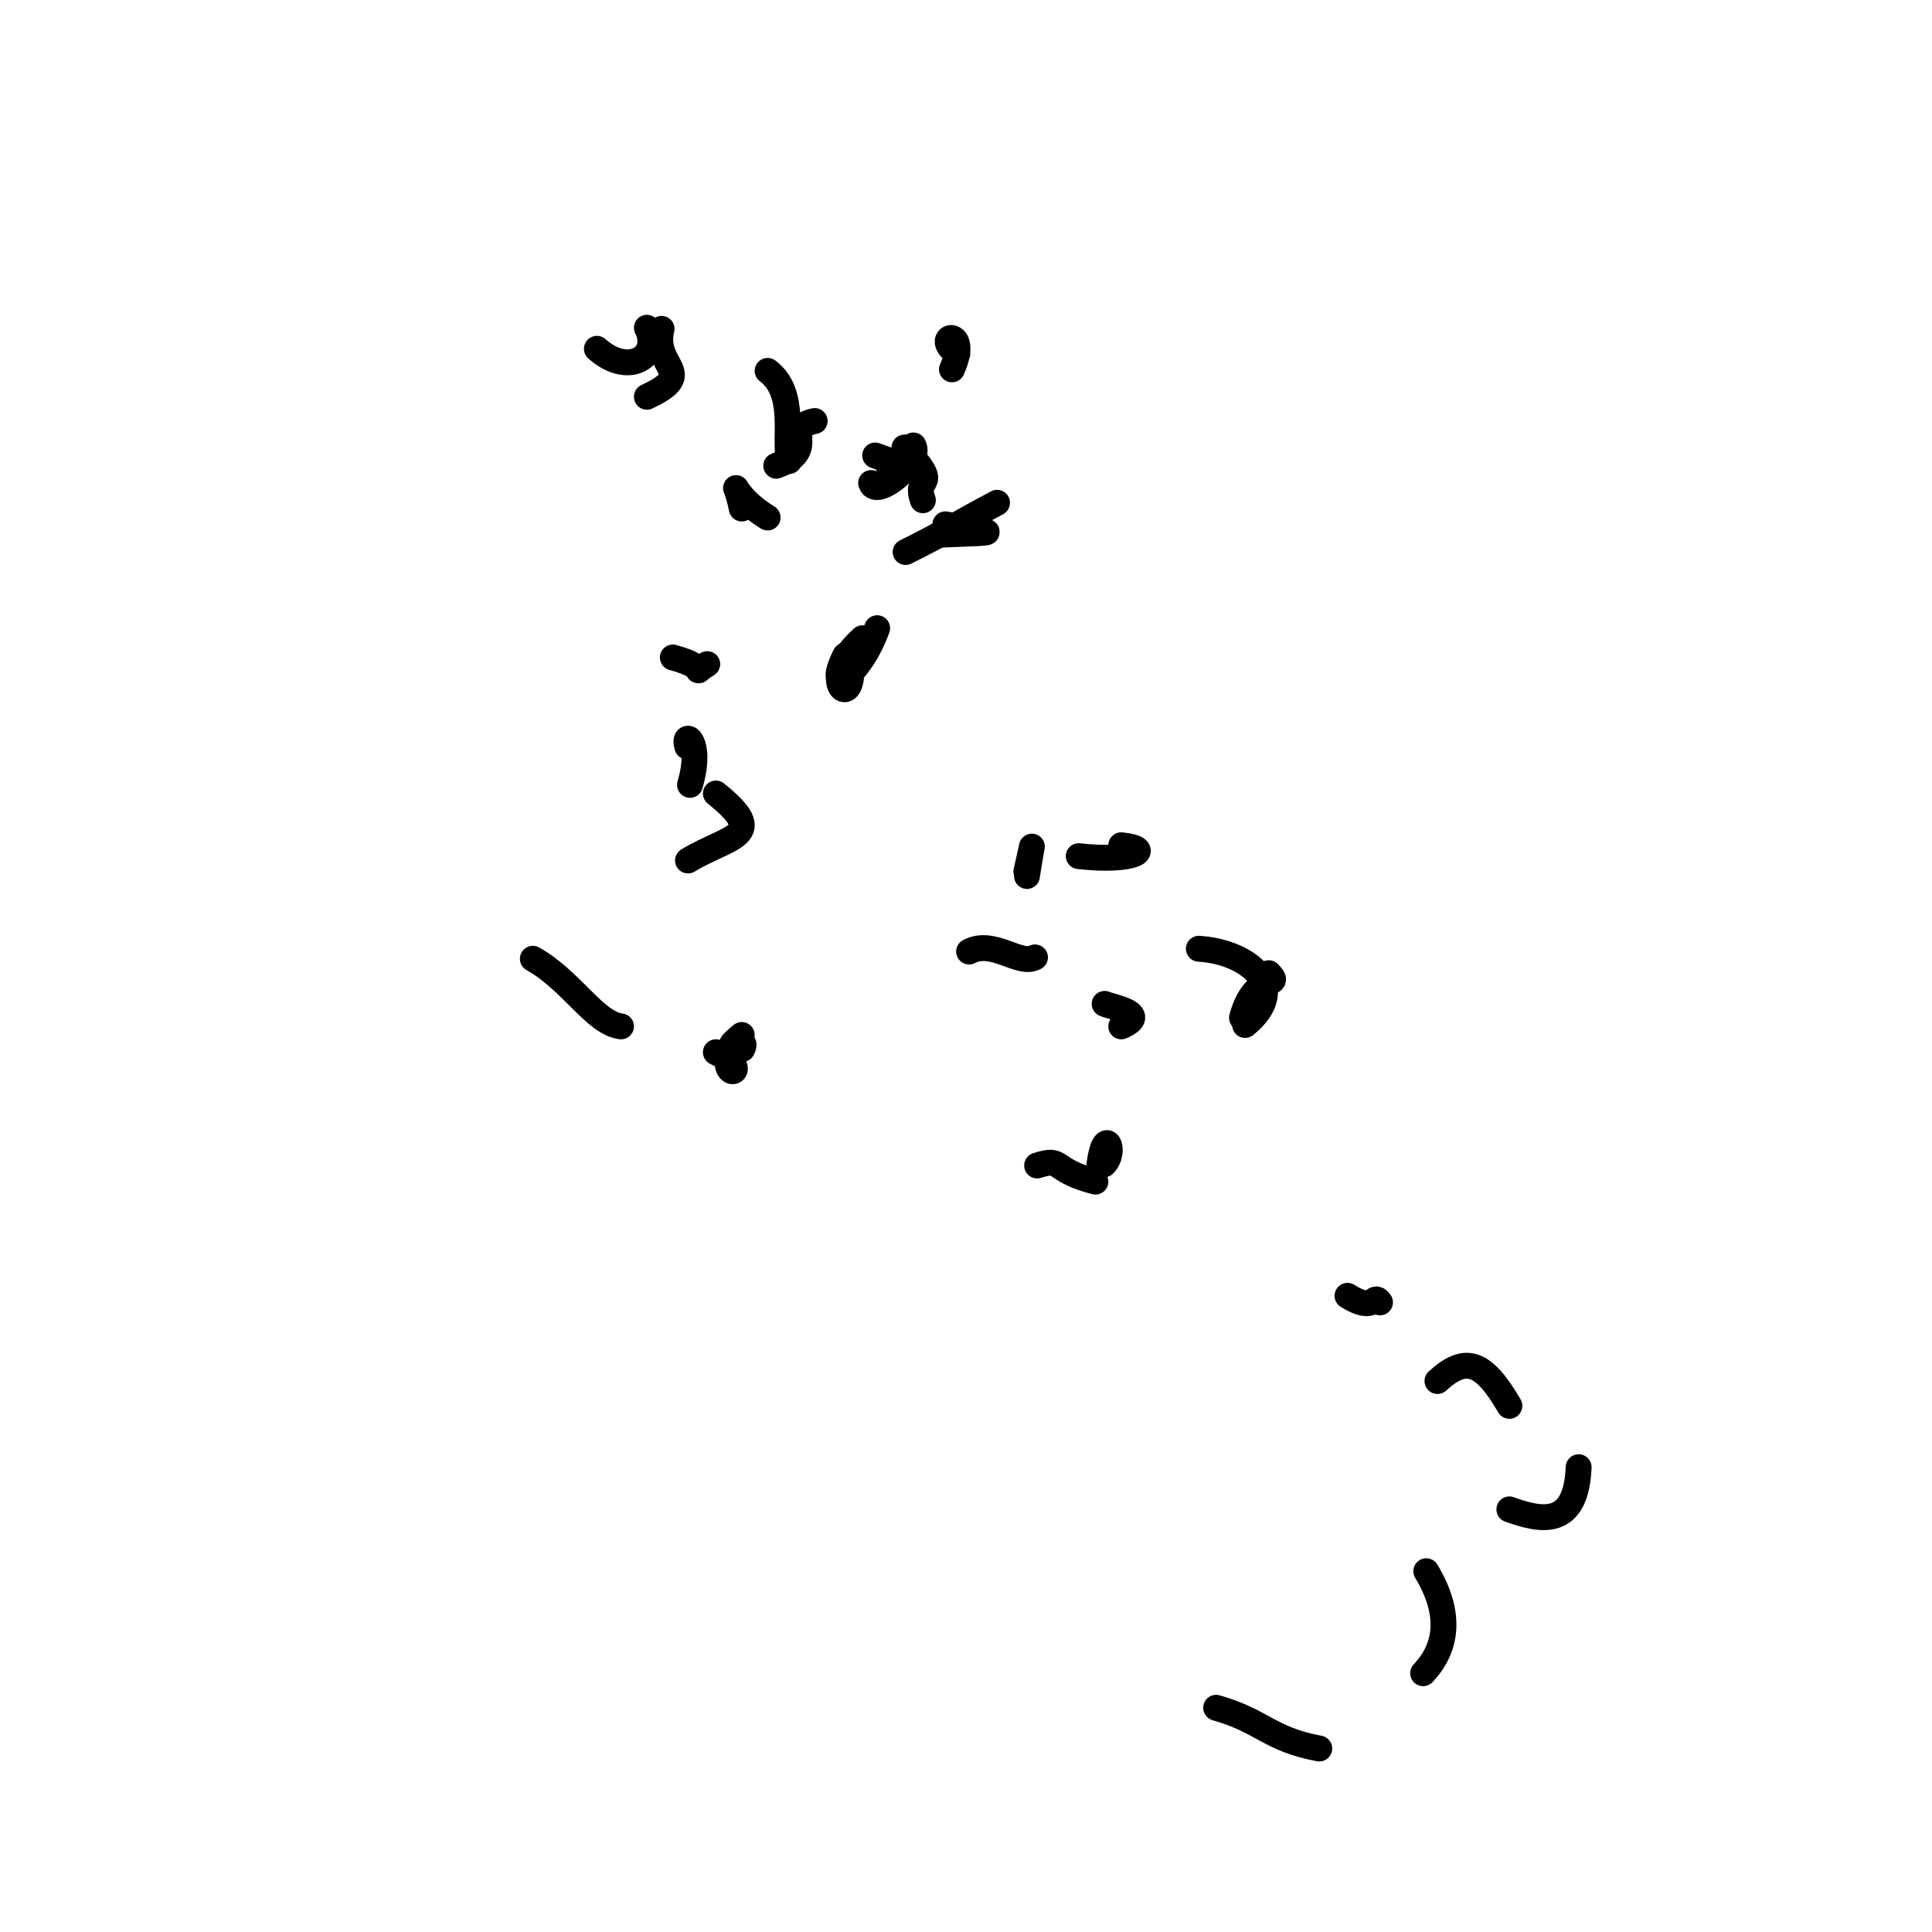
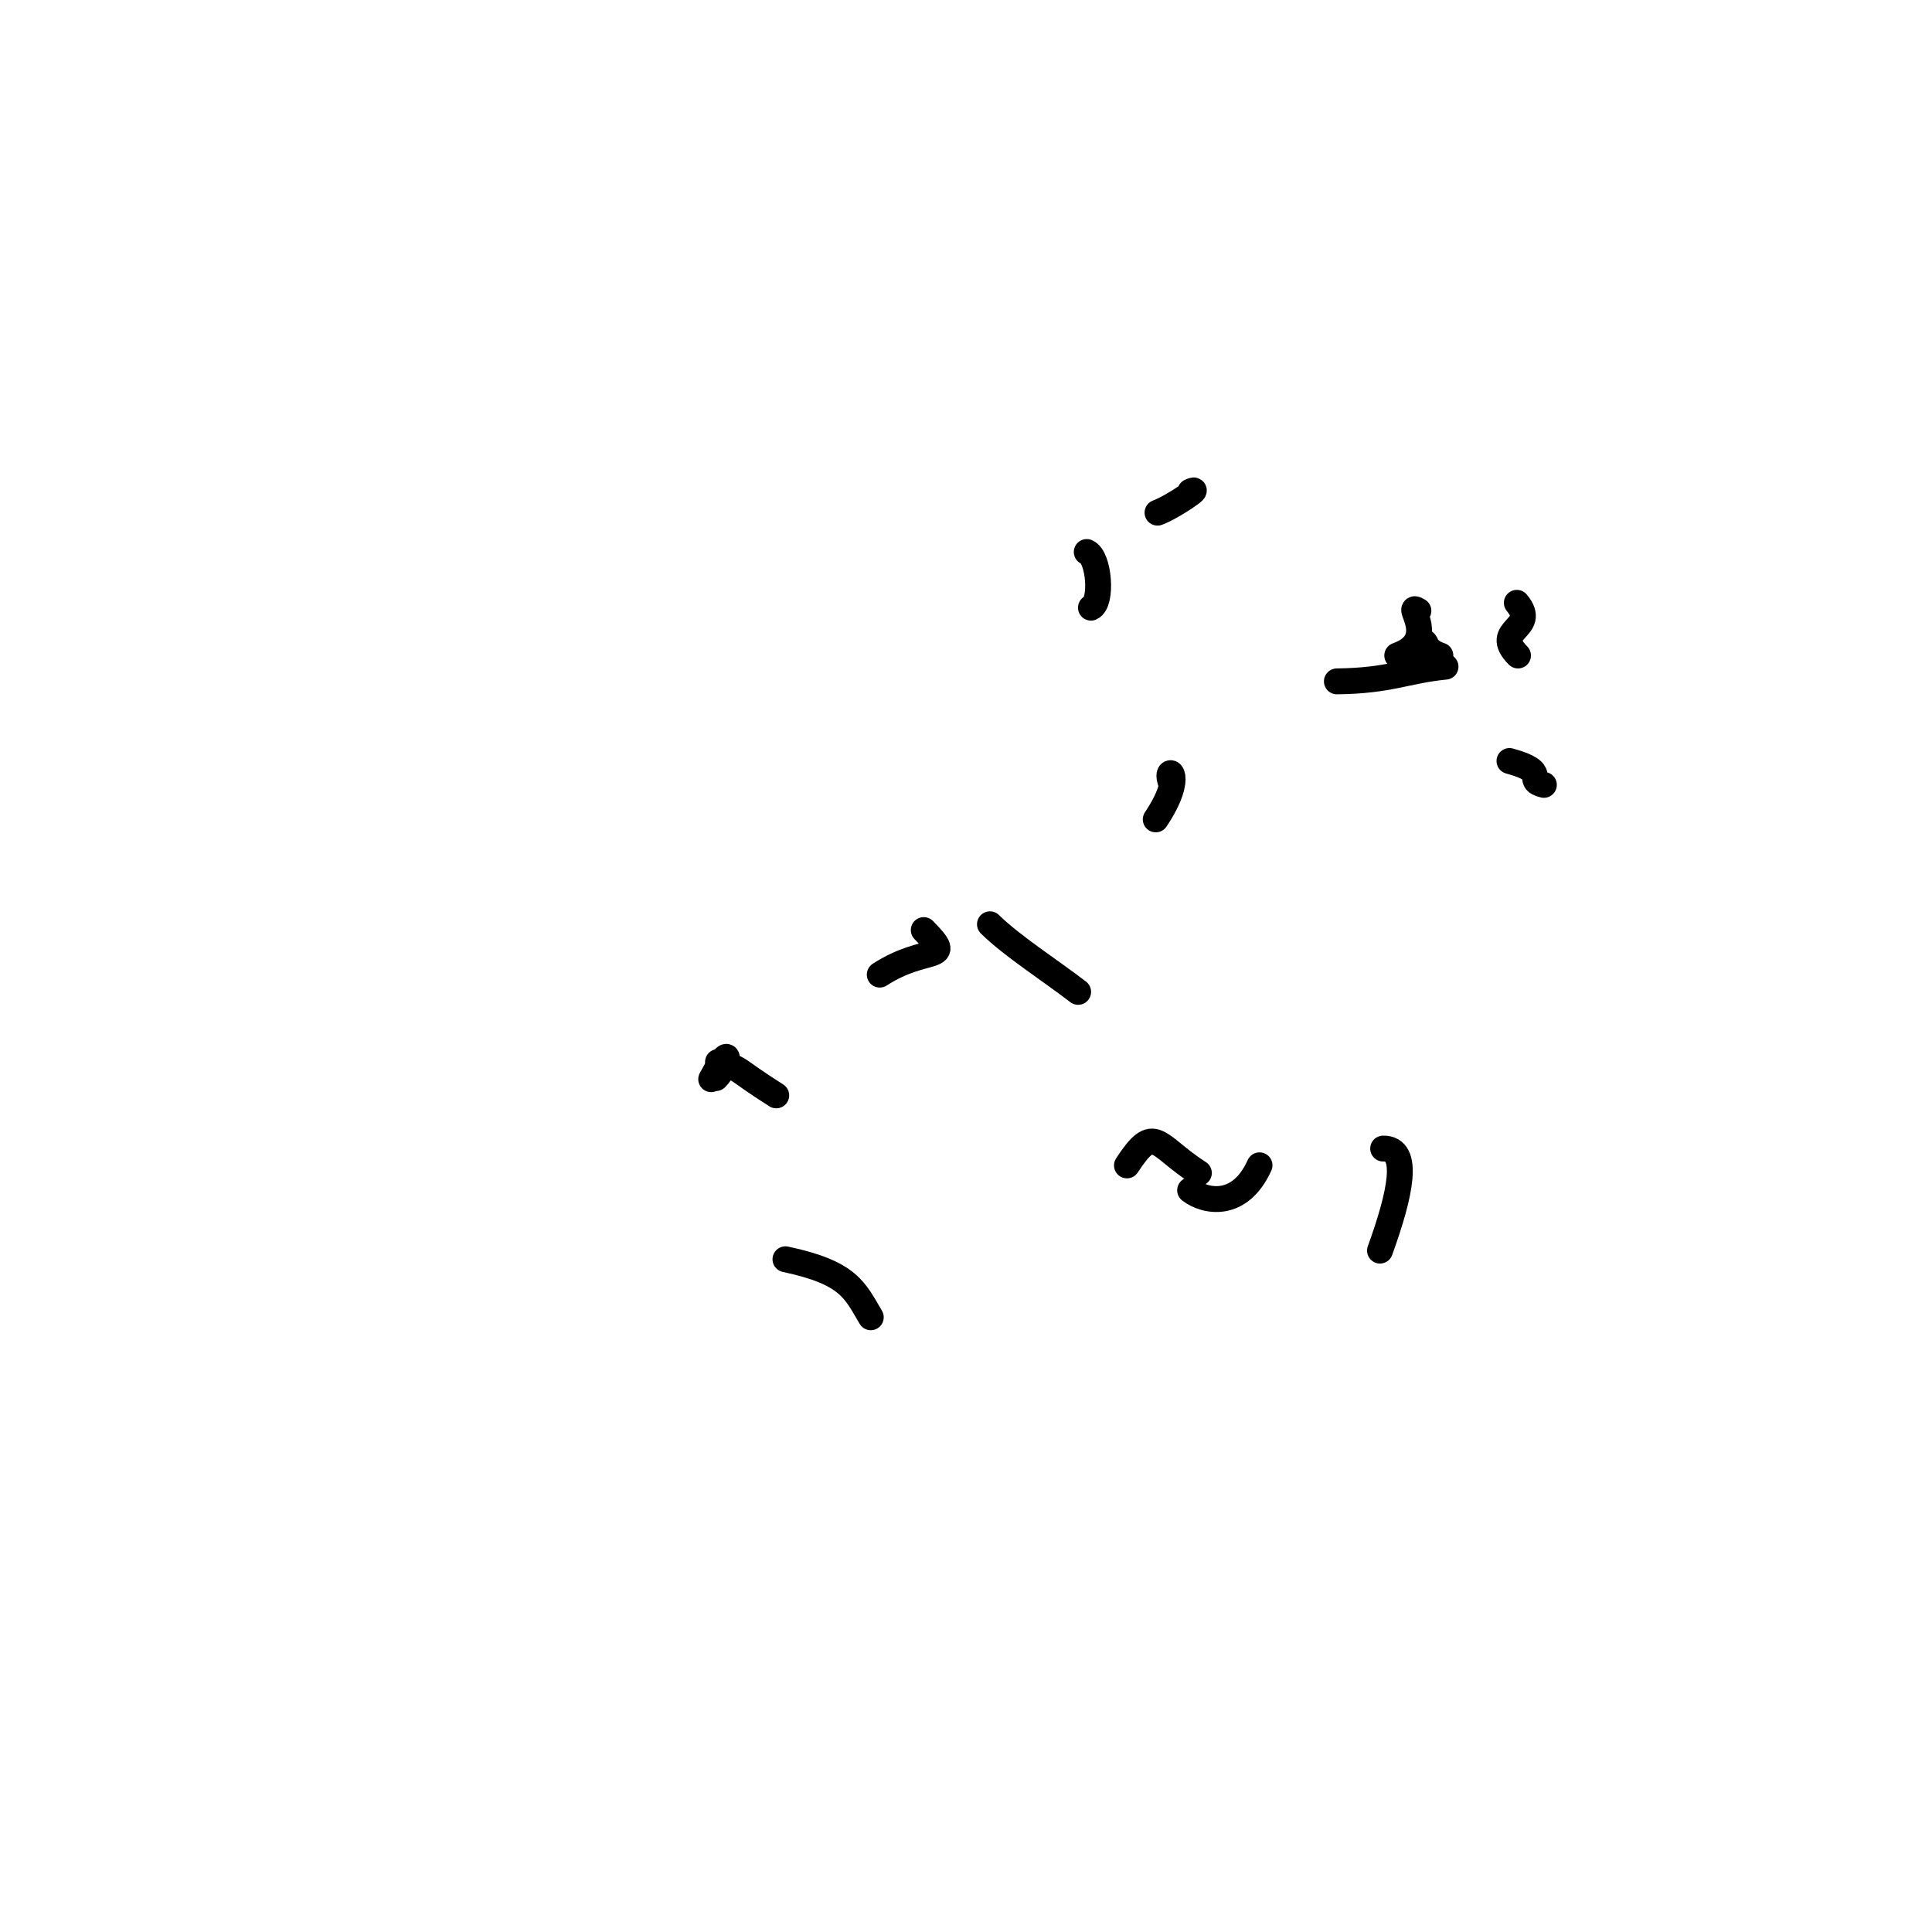
<svg xmlns="http://www.w3.org/2000/svg" version="1.1" width="224" height="224">
  <defs />
  <g>
-     <path d="M 80 91 C 81.561 85.69 79.041 84.579 79.691 86.559" stroke-width="3.0" fill="none" stroke="rgb(0, 0, 0)" stroke-opacity="1.0" stroke-linecap="round" stroke-linejoin="round" />
-     <path d="M 165 193.999 C 169.392 189.373 166.522 184.107 165.365 182.168" stroke-width="3.0" fill="none" stroke="rgb(0, 0, 0)" stroke-opacity="1.0" stroke-linecap="round" stroke-linejoin="round" />
-     <path d="M 127.001 137 C 121.698 135.626 123.379 134.133 120.245 135.13" stroke-width="3.0" fill="none" stroke="rgb(0, 0, 0)" stroke-opacity="1.0" stroke-linecap="round" stroke-linejoin="round" />
-     <path d="M 143.999 118 C 145.466 112.473 148.892 114.692 147.102 112.833" stroke-width="3.0" fill="none" stroke="rgb(0, 0, 0)" stroke-opacity="1.0" stroke-linecap="round" stroke-linejoin="round" />
-     <path d="M 90 54 C 95.121 52.171 90.56 49.644 94.452 48.815" stroke-width="3.0" fill="none" stroke="rgb(0, 0, 0)" stroke-opacity="1.0" stroke-linecap="round" stroke-linejoin="round" />
-     <path d="M 89 43 C 92.439 45.573 90.846 50.874 91.485 53.454" stroke-width="3.0" fill="none" stroke="rgb(0, 0, 0)" stroke-opacity="1.0" stroke-linecap="round" stroke-linejoin="round" />
-     <path d="M 175 175 C 178.686 176.327 182.74 177.194 183.032 170.108" stroke-width="3.0" fill="none" stroke="rgb(0, 0, 0)" stroke-opacity="1.0" stroke-linecap="round" stroke-linejoin="round" />
-     <path d="M 72.002 119 C 68.956 118.639 66.244 113.649 61.777 111.162" stroke-width="3.0" fill="none" stroke="rgb(0, 0, 0)" stroke-opacity="1.0" stroke-linecap="round" stroke-linejoin="round" />
-     <path d="M 128 135 C 129.521 133.484 128.067 130.231 127.455 135.123" stroke-width="3.0" fill="none" stroke="rgb(0, 0, 0)" stroke-opacity="1.0" stroke-linecap="round" stroke-linejoin="round" />
-     <path d="M 75 38 C 76.657 41.222 72.973 43.788 69.205 40.439" stroke-width="3.0" fill="none" stroke="rgb(0, 0, 0)" stroke-opacity="1.0" stroke-linecap="round" stroke-linejoin="round" />
-     <path d="M 141 198 C 146.483 199.568 147.121 201.635 152.96 202.727" stroke-width="3.0" fill="none" stroke="rgb(0, 0, 0)" stroke-opacity="1.0" stroke-linecap="round" stroke-linejoin="round" />
-     <path d="M 175 163 C 171.965 157.77 169.898 157.158 166.661 160.119" stroke-width="3.0" fill="none" stroke="rgb(0, 0, 0)" stroke-opacity="1.0" stroke-linecap="round" stroke-linejoin="round" />
-     <path d="M 105 64 C 109.215 61.924 110.955 60.755 115.599 58.295" stroke-width="3.0" fill="none" stroke="rgb(0, 0, 0)" stroke-opacity="1.0" stroke-linecap="round" stroke-linejoin="round" />
-     <path d="M 88.999 60 C 84.369 57.159 85.065 54.441 86.002 58.96" stroke-width="3.0" fill="none" stroke="rgb(0, 0, 0)" stroke-opacity="1.0" stroke-linecap="round" stroke-linejoin="round" />
-     <path d="M 107 58 C 105.872 54.863 109.447 56.94 104.864 51.891" stroke-width="3.0" fill="none" stroke="rgb(0, 0, 0)" stroke-opacity="1.0" stroke-linecap="round" stroke-linejoin="round" />
-     <path d="M 82 77.001 C 79.626 78.429 82.898 77.559 78.011 76.23" stroke-width="3.0" fill="none" stroke="rgb(0, 0, 0)" stroke-opacity="1.0" stroke-linecap="round" stroke-linejoin="round" />
-     <path d="M 139 110 C 144.556 110.326 149.832 114.367 144.361 118.838" stroke-width="3.0" fill="none" stroke="rgb(0, 0, 0)" stroke-opacity="1.0" stroke-linecap="round" stroke-linejoin="round" />
-     <path d="M 130 98 C 134.029 98.416 131.421 99.993 125.073 99.262" stroke-width="3.0" fill="none" stroke="rgb(0, 0, 0)" stroke-opacity="1.0" stroke-linecap="round" stroke-linejoin="round" />
-     <path d="M 97.995 76 C 95.483 81.08 99.694 78.429 101.698 72.834" stroke-width="3.0" fill="none" stroke="rgb(0, 0, 0)" stroke-opacity="1.0" stroke-linecap="round" stroke-linejoin="round" />
-     <path d="M 82.998 121.999 C 87.619 124.151 83.365 125.709 84.585 121.819" stroke-width="3.0" fill="none" stroke="rgb(0, 0, 0)" stroke-opacity="1.0" stroke-linecap="round" stroke-linejoin="round" />
-     <path d="M 103 54 C 103.953 54.439 107.074 54.777 101.468 52.809" stroke-width="3.0" fill="none" stroke="rgb(0, 0, 0)" stroke-opacity="1.0" stroke-linecap="round" stroke-linejoin="round" />
-     <path d="M 100 74 C 94.618 78.807 98.86 82.537 98.703 77.577" stroke-width="3.0" fill="none" stroke="rgb(0, 0, 0)" stroke-opacity="1.0" stroke-linecap="round" stroke-linejoin="round" />
-     <path d="M 83 92 C 89.233 97.005 84.593 96.849 79.768 99.767" stroke-width="3.0" fill="none" stroke="rgb(0, 0, 0)" stroke-opacity="1.0" stroke-linecap="round" stroke-linejoin="round" />
-     <path d="M 118.999 101.021 C 119.98 96.843 119.701 97.397 119.069 101.567" stroke-width="3.0" fill="none" stroke="rgb(0, 0, 0)" stroke-opacity="1.0" stroke-linecap="round" stroke-linejoin="round" />
-     <path d="M 160.001 151 C 159.14 149.771 159.581 152.347 156.232 150.238" stroke-width="3.0" fill="none" stroke="rgb(0, 0, 0)" stroke-opacity="1.0" stroke-linecap="round" stroke-linejoin="round" />
-     <path d="M 109.005 61.997 C 116.542 61.68 115.674 61.881 109.608 60.791" stroke-width="3.0" fill="none" stroke="rgb(0, 0, 0)" stroke-opacity="1.0" stroke-linecap="round" stroke-linejoin="round" />
-     <path d="M 120 111 C 118.188 111.988 115.173 108.855 112.359 110.324" stroke-width="3.0" fill="none" stroke="rgb(0, 0, 0)" stroke-opacity="1.0" stroke-linecap="round" stroke-linejoin="round" />
-     <path d="M 86 119.999 C 82.966 122.544 87.04 119.731 86.057 121.627" stroke-width="3.0" fill="none" stroke="rgb(0, 0, 0)" stroke-opacity="1.0" stroke-linecap="round" stroke-linejoin="round" />
-     <path d="M 110.999 41 C 107.799 38.88 112.674 37.684 110.371 42.821" stroke-width="3.0" fill="none" stroke="rgb(0, 0, 0)" stroke-opacity="1.0" stroke-linecap="round" stroke-linejoin="round" />
-     <path d="M 130 119 C 133.444 117.531 128.93 116.76 128.074 116.391" stroke-width="3.0" fill="none" stroke="rgb(0, 0, 0)" stroke-opacity="1.0" stroke-linecap="round" stroke-linejoin="round" />
-     <path d="M 101 56 C 101.566 57.942 106.989 53.444 105.899 51.645" stroke-width="3.0" fill="none" stroke="rgb(0, 0, 0)" stroke-opacity="1.0" stroke-linecap="round" stroke-linejoin="round" />
-     <path d="M 75 46 C 81.05 43.182 75.582 42.609 76.706 38.129" stroke-width="3.0" fill="none" stroke="rgb(0, 0, 0)" stroke-opacity="1.0" stroke-linecap="round" stroke-linejoin="round" />
+     <path d="M 134 95 C 137.561 89.682 135.042 88.579 135.69 90.559" stroke-width="3.0" fill="none" stroke="rgb(0, 0, 0)" stroke-opacity="1.0" stroke-linecap="round" stroke-linejoin="round" />
+     <path d="M 160 144.998 C 162.393 138.374 163.517 133.108 160.367 133.168" stroke-width="3.0" fill="none" stroke="rgb(0, 0, 0)" stroke-opacity="1.0" stroke-linecap="round" stroke-linejoin="round" />
+     <path d="M 90 127 C 84.697 123.627 86.376 124.13 83.245 123.13" stroke-width="3.0" fill="none" stroke="rgb(0, 0, 0)" stroke-opacity="1.0" stroke-linecap="round" stroke-linejoin="round" />
+     <path d="M 102.001 113 C 107.452 109.47 110.888 111.69 107.102 107.833" stroke-width="3.0" fill="none" stroke="rgb(0, 0, 0)" stroke-opacity="1.0" stroke-linecap="round" stroke-linejoin="round" />
+     <path d="M 162 76 C 167.121 74.169 162.559 69.653 164.452 70.815" stroke-width="3.0" fill="none" stroke="rgb(0, 0, 0)" stroke-opacity="1.0" stroke-linecap="round" stroke-linejoin="round" />
+     <path d="M 126 64 C 127.443 64.579 127.846 69.874 126.486 70.455" stroke-width="3.0" fill="none" stroke="rgb(0, 0, 0)" stroke-opacity="1.0" stroke-linecap="round" stroke-linejoin="round" />
+     <path d="M 137.985 138.001 C 139.69 139.328 143.741 140.194 146.032 135.107" stroke-width="3.0" fill="none" stroke="rgb(0, 0, 0)" stroke-opacity="1.0" stroke-linecap="round" stroke-linejoin="round" />
+     <path d="M 125.001 115 C 121.954 112.64 117.261 109.634 114.777 107.162" stroke-width="3.0" fill="none" stroke="rgb(0, 0, 0)" stroke-opacity="1.0" stroke-linecap="round" stroke-linejoin="round" />
+     <path d="M 83.001 124.999 C 84.522 123.484 85.064 120.232 82.456 125.123" stroke-width="3.0" fill="none" stroke="rgb(0, 0, 0)" stroke-opacity="1.0" stroke-linecap="round" stroke-linejoin="round" />
+     <path d="M 138 57 C 139.658 56.223 135.976 58.789 134.205 59.438" stroke-width="3.0" fill="none" stroke="rgb(0, 0, 0)" stroke-opacity="1.0" stroke-linecap="round" stroke-linejoin="round" />
+     <path d="M 91.067 146.001 C 98.482 147.568 99.12 149.636 100.961 152.727" stroke-width="3.0" fill="none" stroke="rgb(0, 0, 0)" stroke-opacity="1.0" stroke-linecap="round" stroke-linejoin="round" />
+     <path d="M 139 136 C 133.968 132.759 133.898 130.158 130.661 135.119" stroke-width="3.0" fill="none" stroke="rgb(0, 0, 0)" stroke-opacity="1.0" stroke-linecap="round" stroke-linejoin="round" />
+     <path d="M 155 79 C 161.213 78.923 162.954 77.755 167.597 77.294" stroke-width="3.0" fill="none" stroke="rgb(0, 0, 0)" stroke-opacity="1.0" stroke-linecap="round" stroke-linejoin="round" />
+     <path d="M 167 76 C 164.367 75.162 165.054 72.504 166.002 76.959" stroke-width="3.0" fill="none" stroke="rgb(0, 0, 0)" stroke-opacity="1.0" stroke-linecap="round" stroke-linejoin="round" />
+     <path d="M 176 76 C 172.874 72.857 178.449 72.972 175.864 69.891" stroke-width="3.0" fill="none" stroke="rgb(0, 0, 0)" stroke-opacity="1.0" stroke-linecap="round" stroke-linejoin="round" />
+     <path d="M 179 91 C 176.627 90.428 179.899 89.556 175.011 88.231" stroke-width="3.0" fill="none" stroke="rgb(0, 0, 0)" stroke-opacity="1.0" stroke-linecap="round" stroke-linejoin="round" />
  </g>
</svg>
